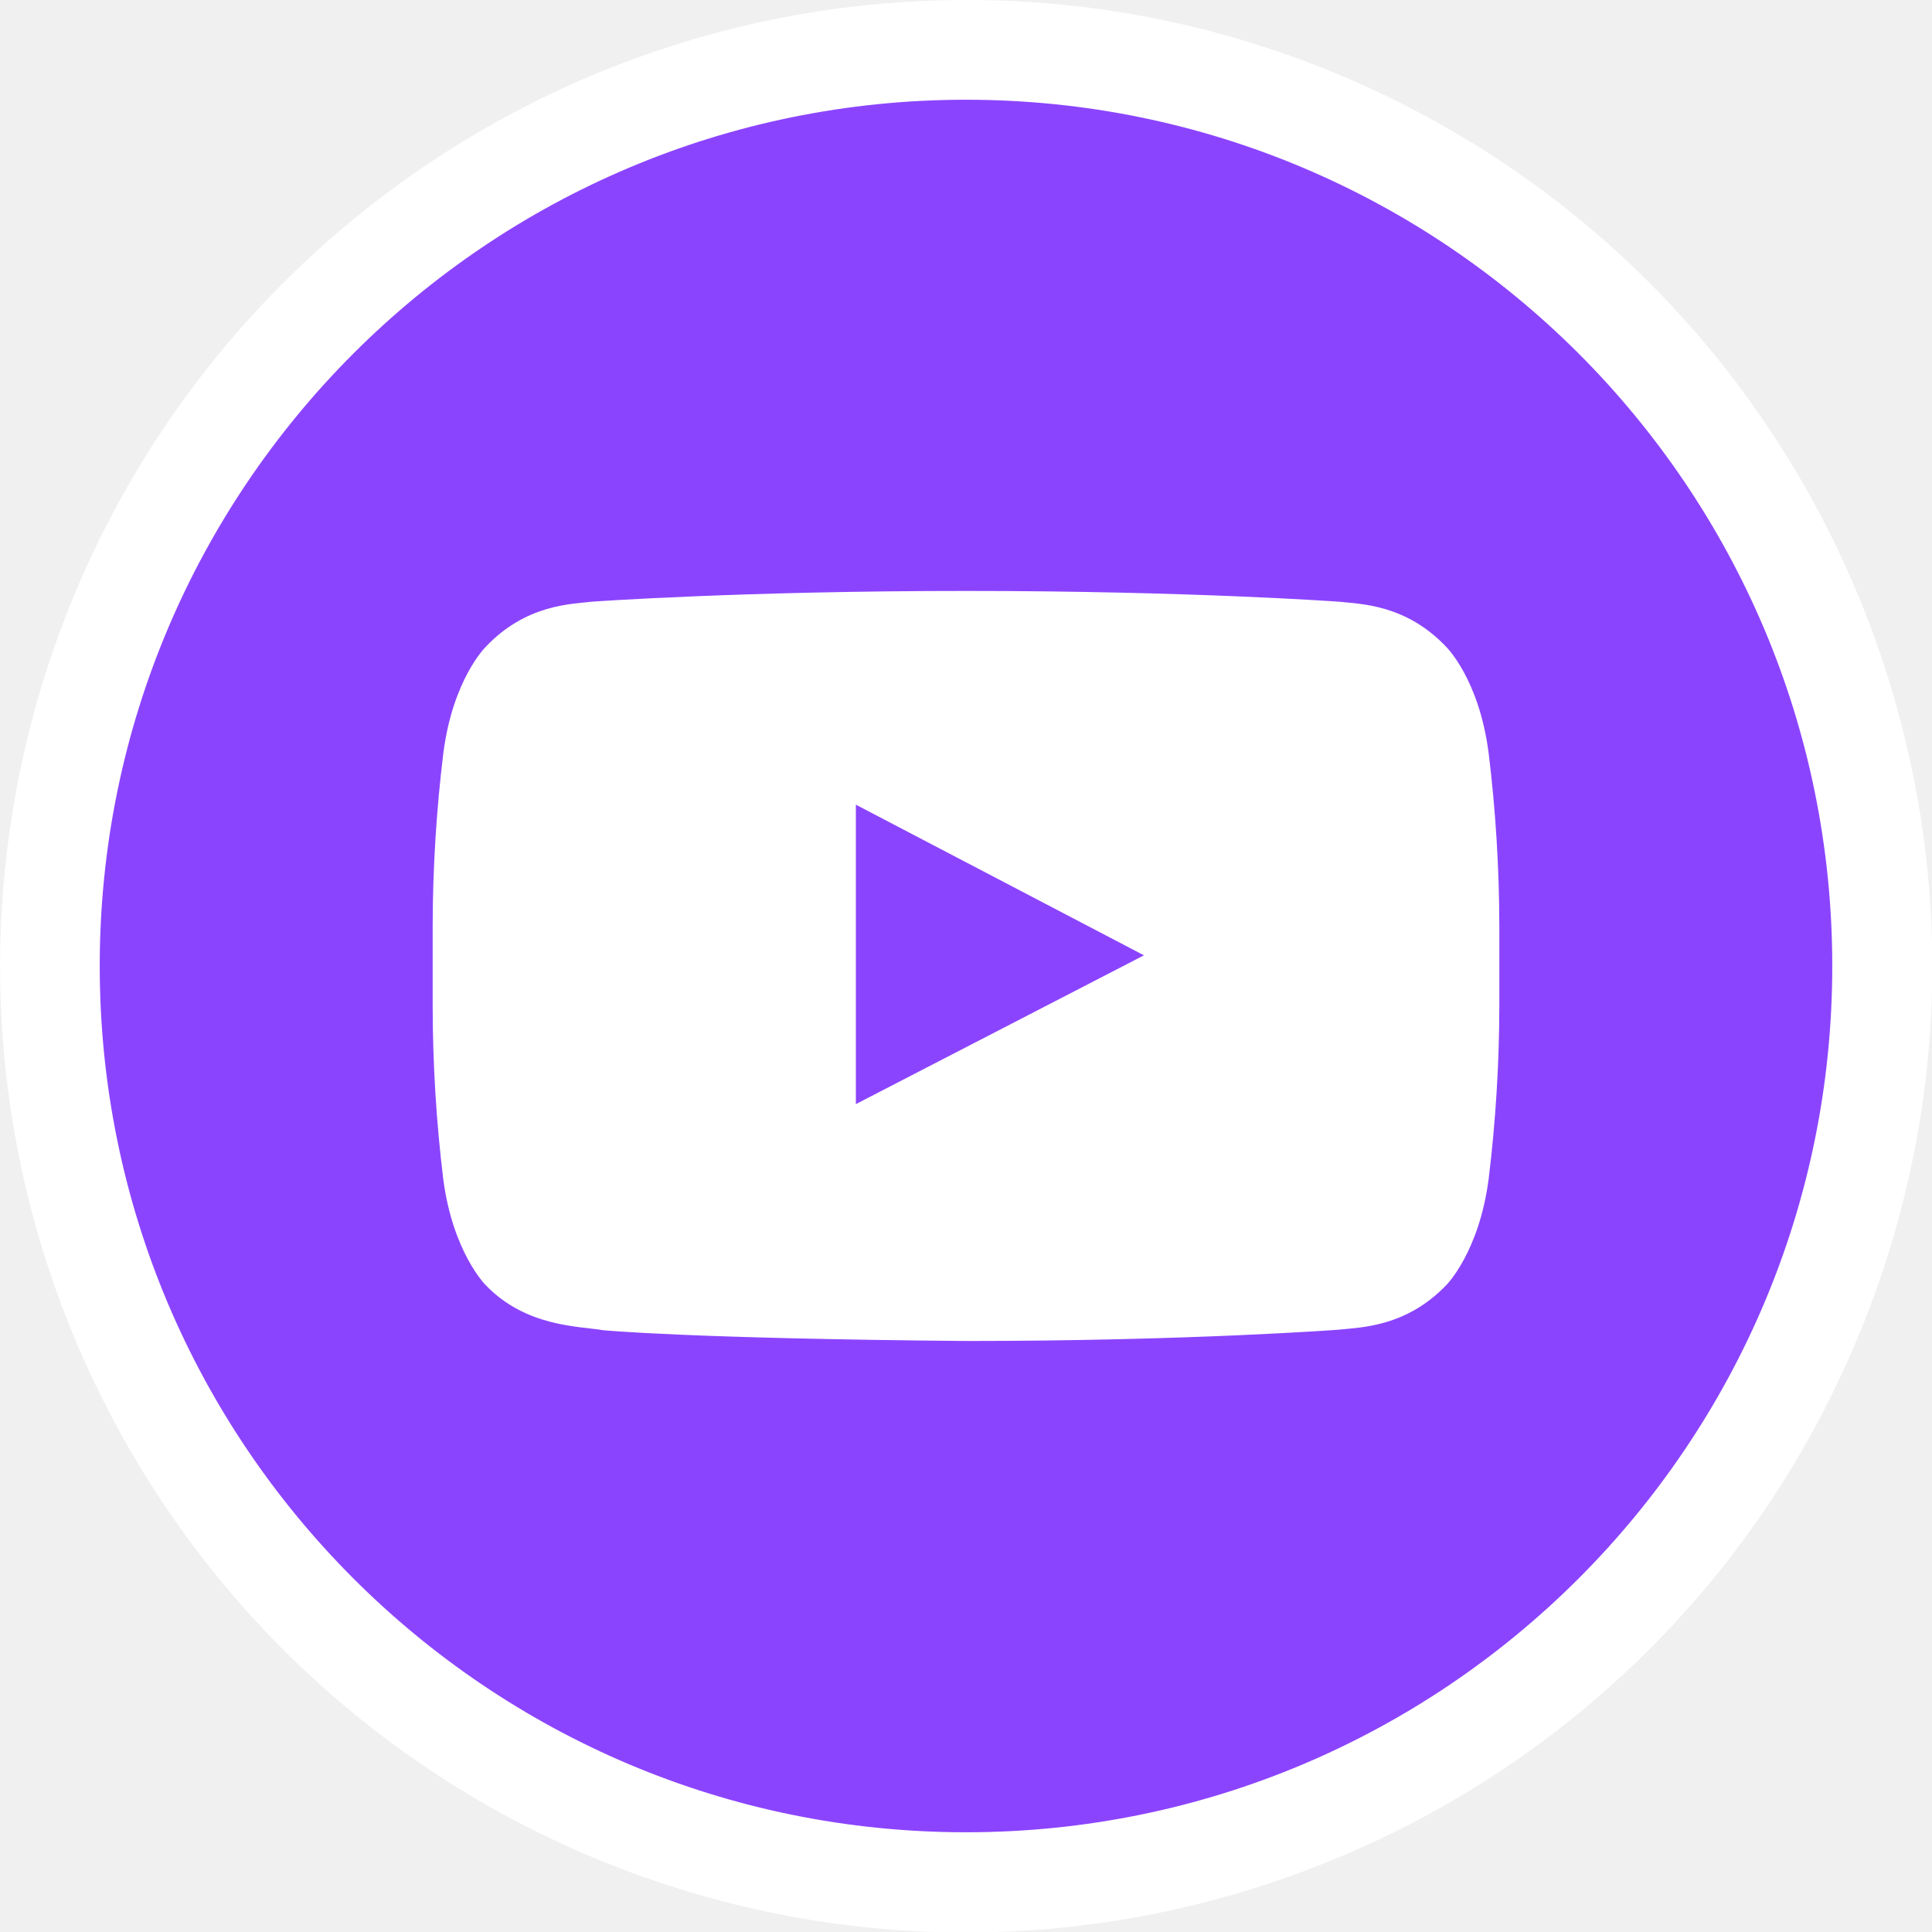
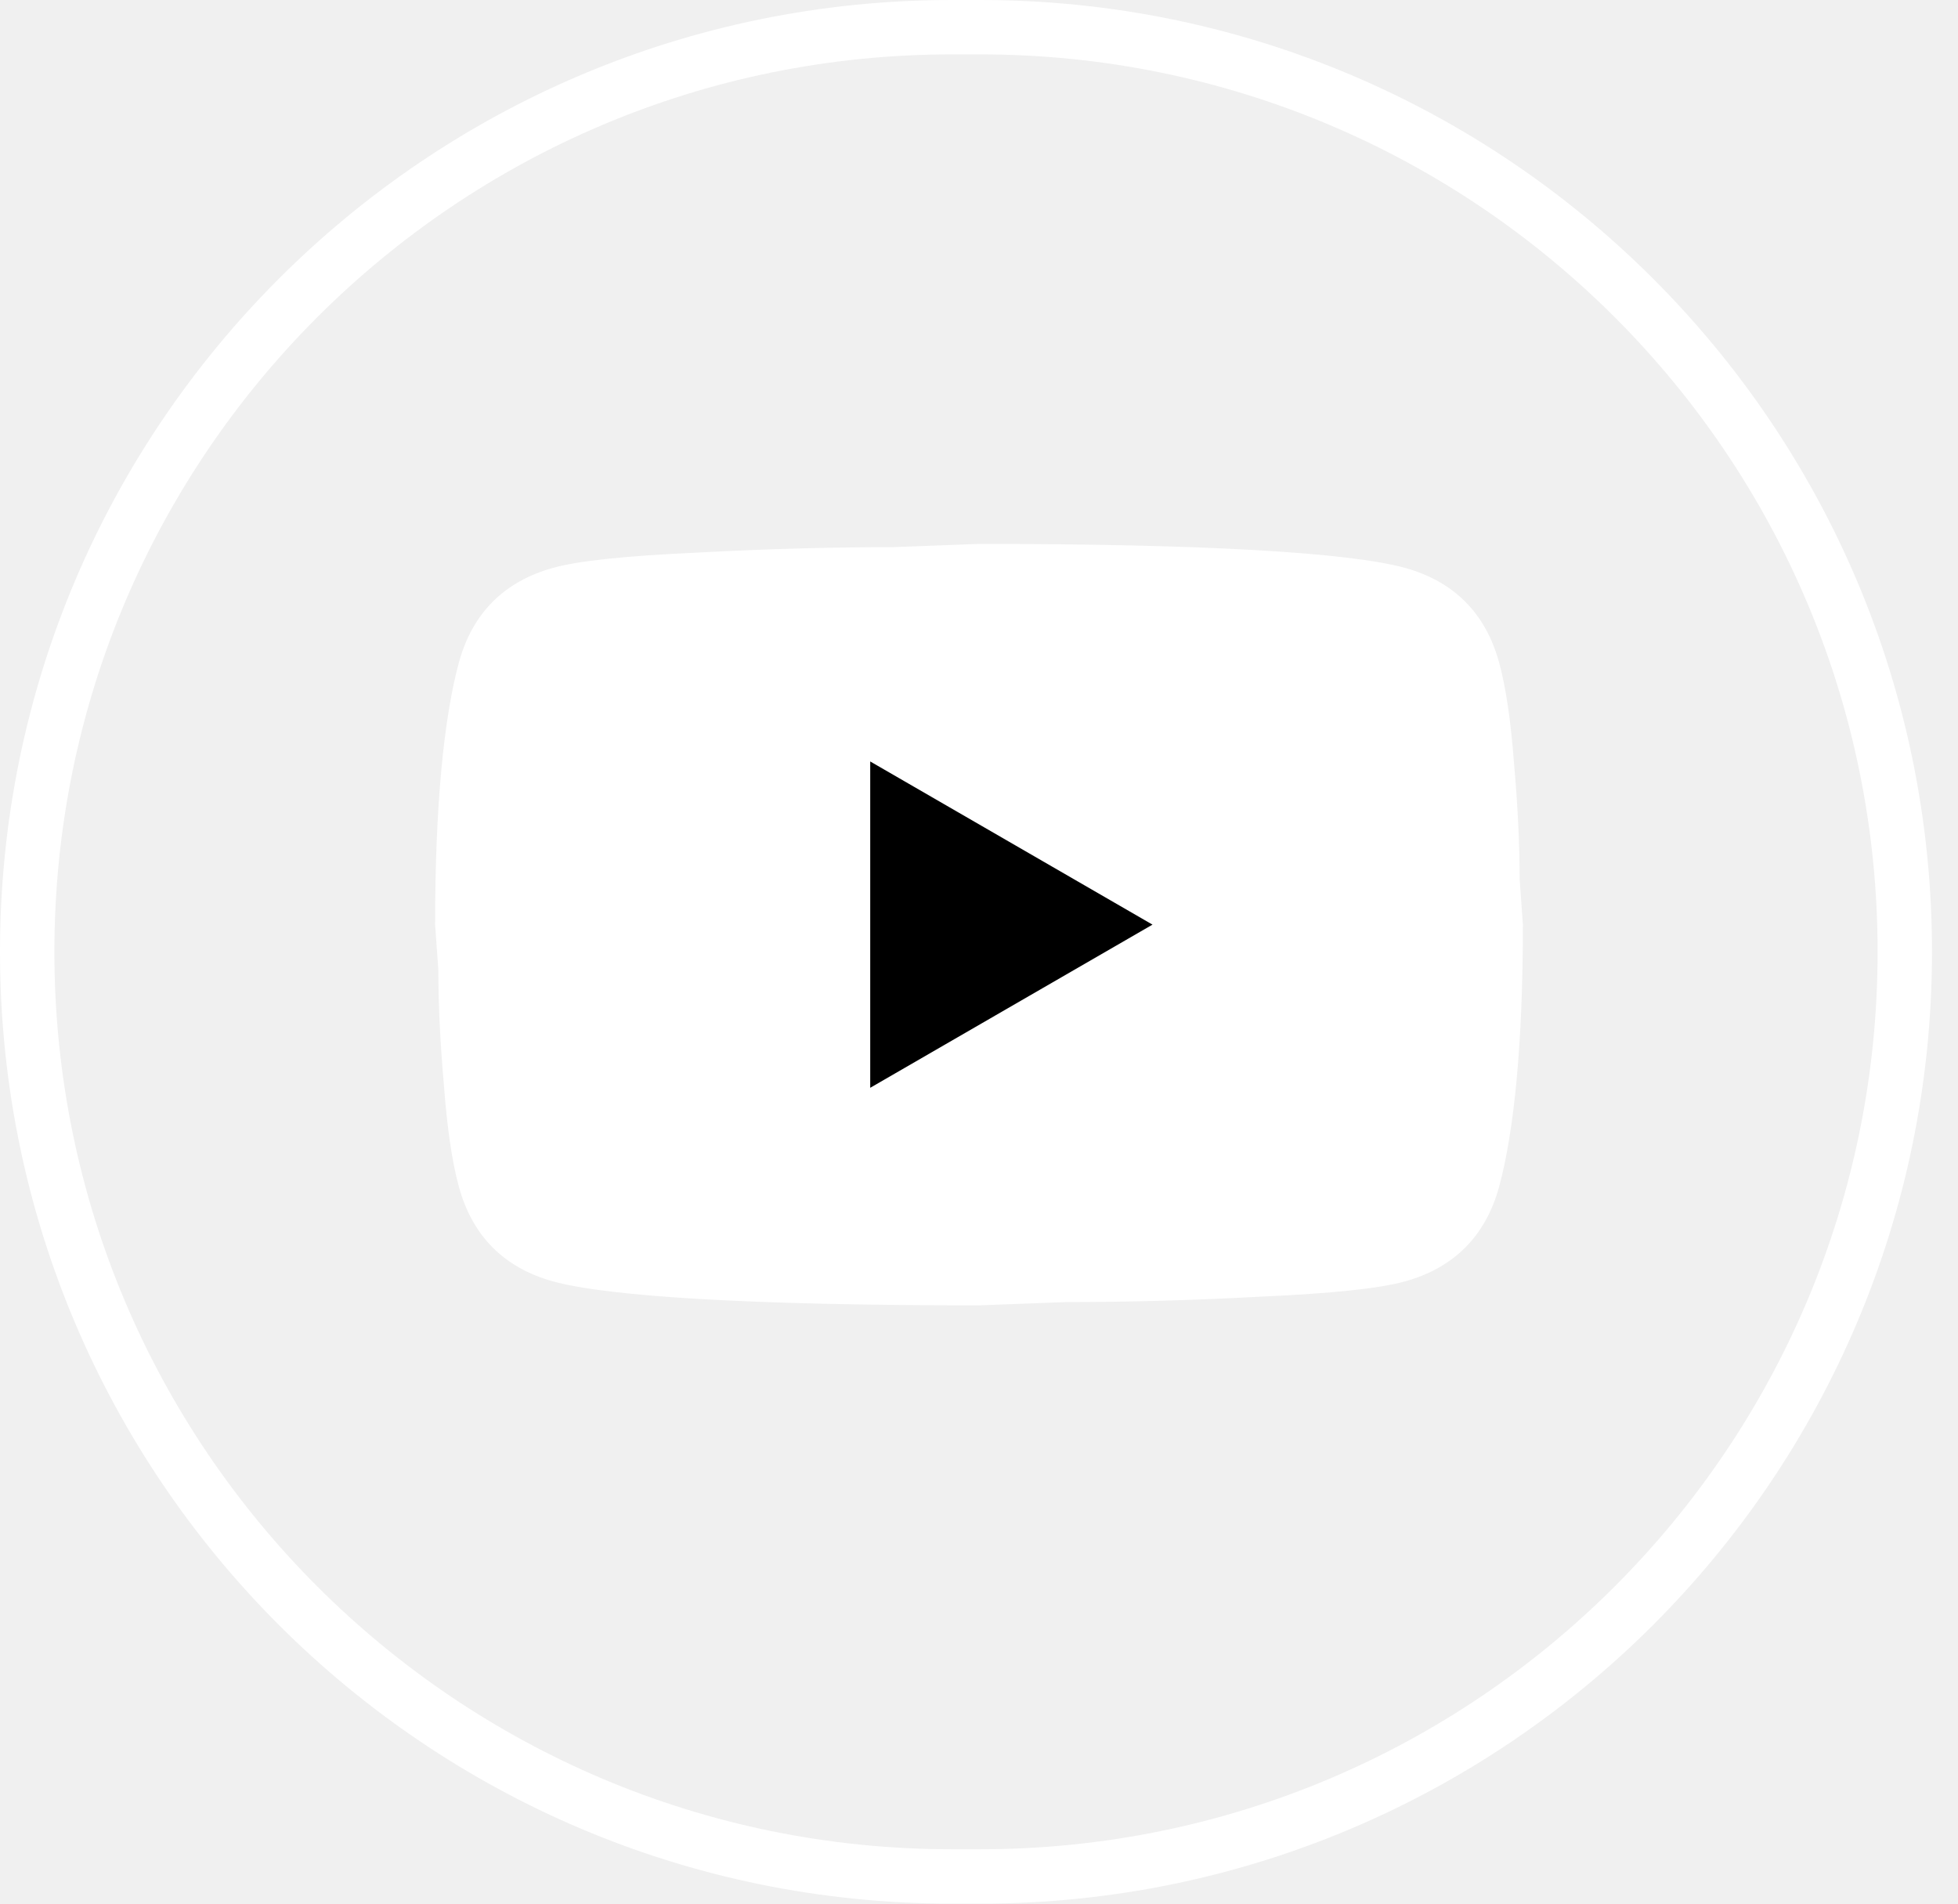
- <svg xmlns="http://www.w3.org/2000/svg" viewBox="0 0 426.17 426.17">
-   <defs>
-     <style>.cls-1{fill:#8b44fe;}.cls-2{fill:#fff;}</style>
-   </defs>
-   <g id="Слой_2" data-name="Слой 2">
-     <g id="Слой_1-2" data-name="Слой 1">
-       <circle class="cls-1" cx="213.09" cy="213.09" r="202.09" transform="translate(-88.26 213.09) rotate(-45)" />
-       <path class="cls-2" d="M213.09,22c105.53,0,191.08,85.55,191.08,191.09S318.62,404.17,213.09,404.17,22,318.62,22,213.09,107.55,22,213.09,22m0-22a213.14,213.14,0,0,0-83,409.42A213.14,213.14,0,0,0,296,16.75,211.86,211.86,0,0,0,213.09,0Z" />
-       <path class="cls-2" d="M295.41,132.73c4.6.52,14.71.52,23.64,10,0,0,7.22,7.09,9.32,23.37a318.8,318.8,0,0,1,2.36,38.08V222a318.8,318.8,0,0,1-2.36,38.08c-2.1,16.15-9.32,23.37-9.32,23.37-8.93,9.33-19,9.33-23.64,9.85,0,0-32.82,2.5-82.32,2.5-61.19-.53-80-2.37-80-2.37-5.25-.92-17.07-.65-26-10,0,0-7.22-7.22-9.32-23.37A318.8,318.8,0,0,1,95.44,222V204.16a318.8,318.8,0,0,1,2.36-38.08c2.1-16.28,9.32-23.37,9.32-23.37,8.93-9.46,19-9.46,23.64-10,0,0,32.82-2.36,82.33-2.36S295.41,132.73,295.41,132.73Zm-43.07,78L188.79,177.5v66.05Z" />
-     </g>
-   </g>
+ <svg xmlns="http://www.w3.org/2000/svg" width="36" height="35" viewBox="0 0 36 35" fill="none">
+   <rect x="15" y="12" width="7" height="9" fill="black" />
+   <path d="M16 20L21.19 17L16 14V20ZM27.56 12.17C27.69 12.64 27.78 13.27 27.84 14.07C27.91 14.87 27.94 15.56 27.94 16.16L28 17C28 19.19 27.84 20.8 27.56 21.83C27.31 22.73 26.73 23.31 25.83 23.56C25.36 23.69 24.5 23.78 23.18 23.84C21.88 23.91 20.69 23.94 19.59 23.94L18 24C13.81 24 11.2 23.84 10.17 23.56C9.27 23.31 8.69 22.73 8.44 21.83C8.31 21.36 8.22 20.73 8.16 19.93C8.09 19.13 8.06 18.44 8.06 17.84L8 17C8 14.81 8.16 13.2 8.44 12.17C8.69 11.27 9.27 10.69 10.17 10.44C10.64 10.31 11.5 10.22 12.82 10.16C14.12 10.09 15.31 10.06 16.41 10.06L18 10C22.19 10 24.8 10.16 25.83 10.44C26.73 10.69 27.31 11.27 27.56 12.17Z" fill="white" />
+   <rect x="0.5" y="0.5" width="34.522" height="34" rx="17" stroke="white" />
</svg>
